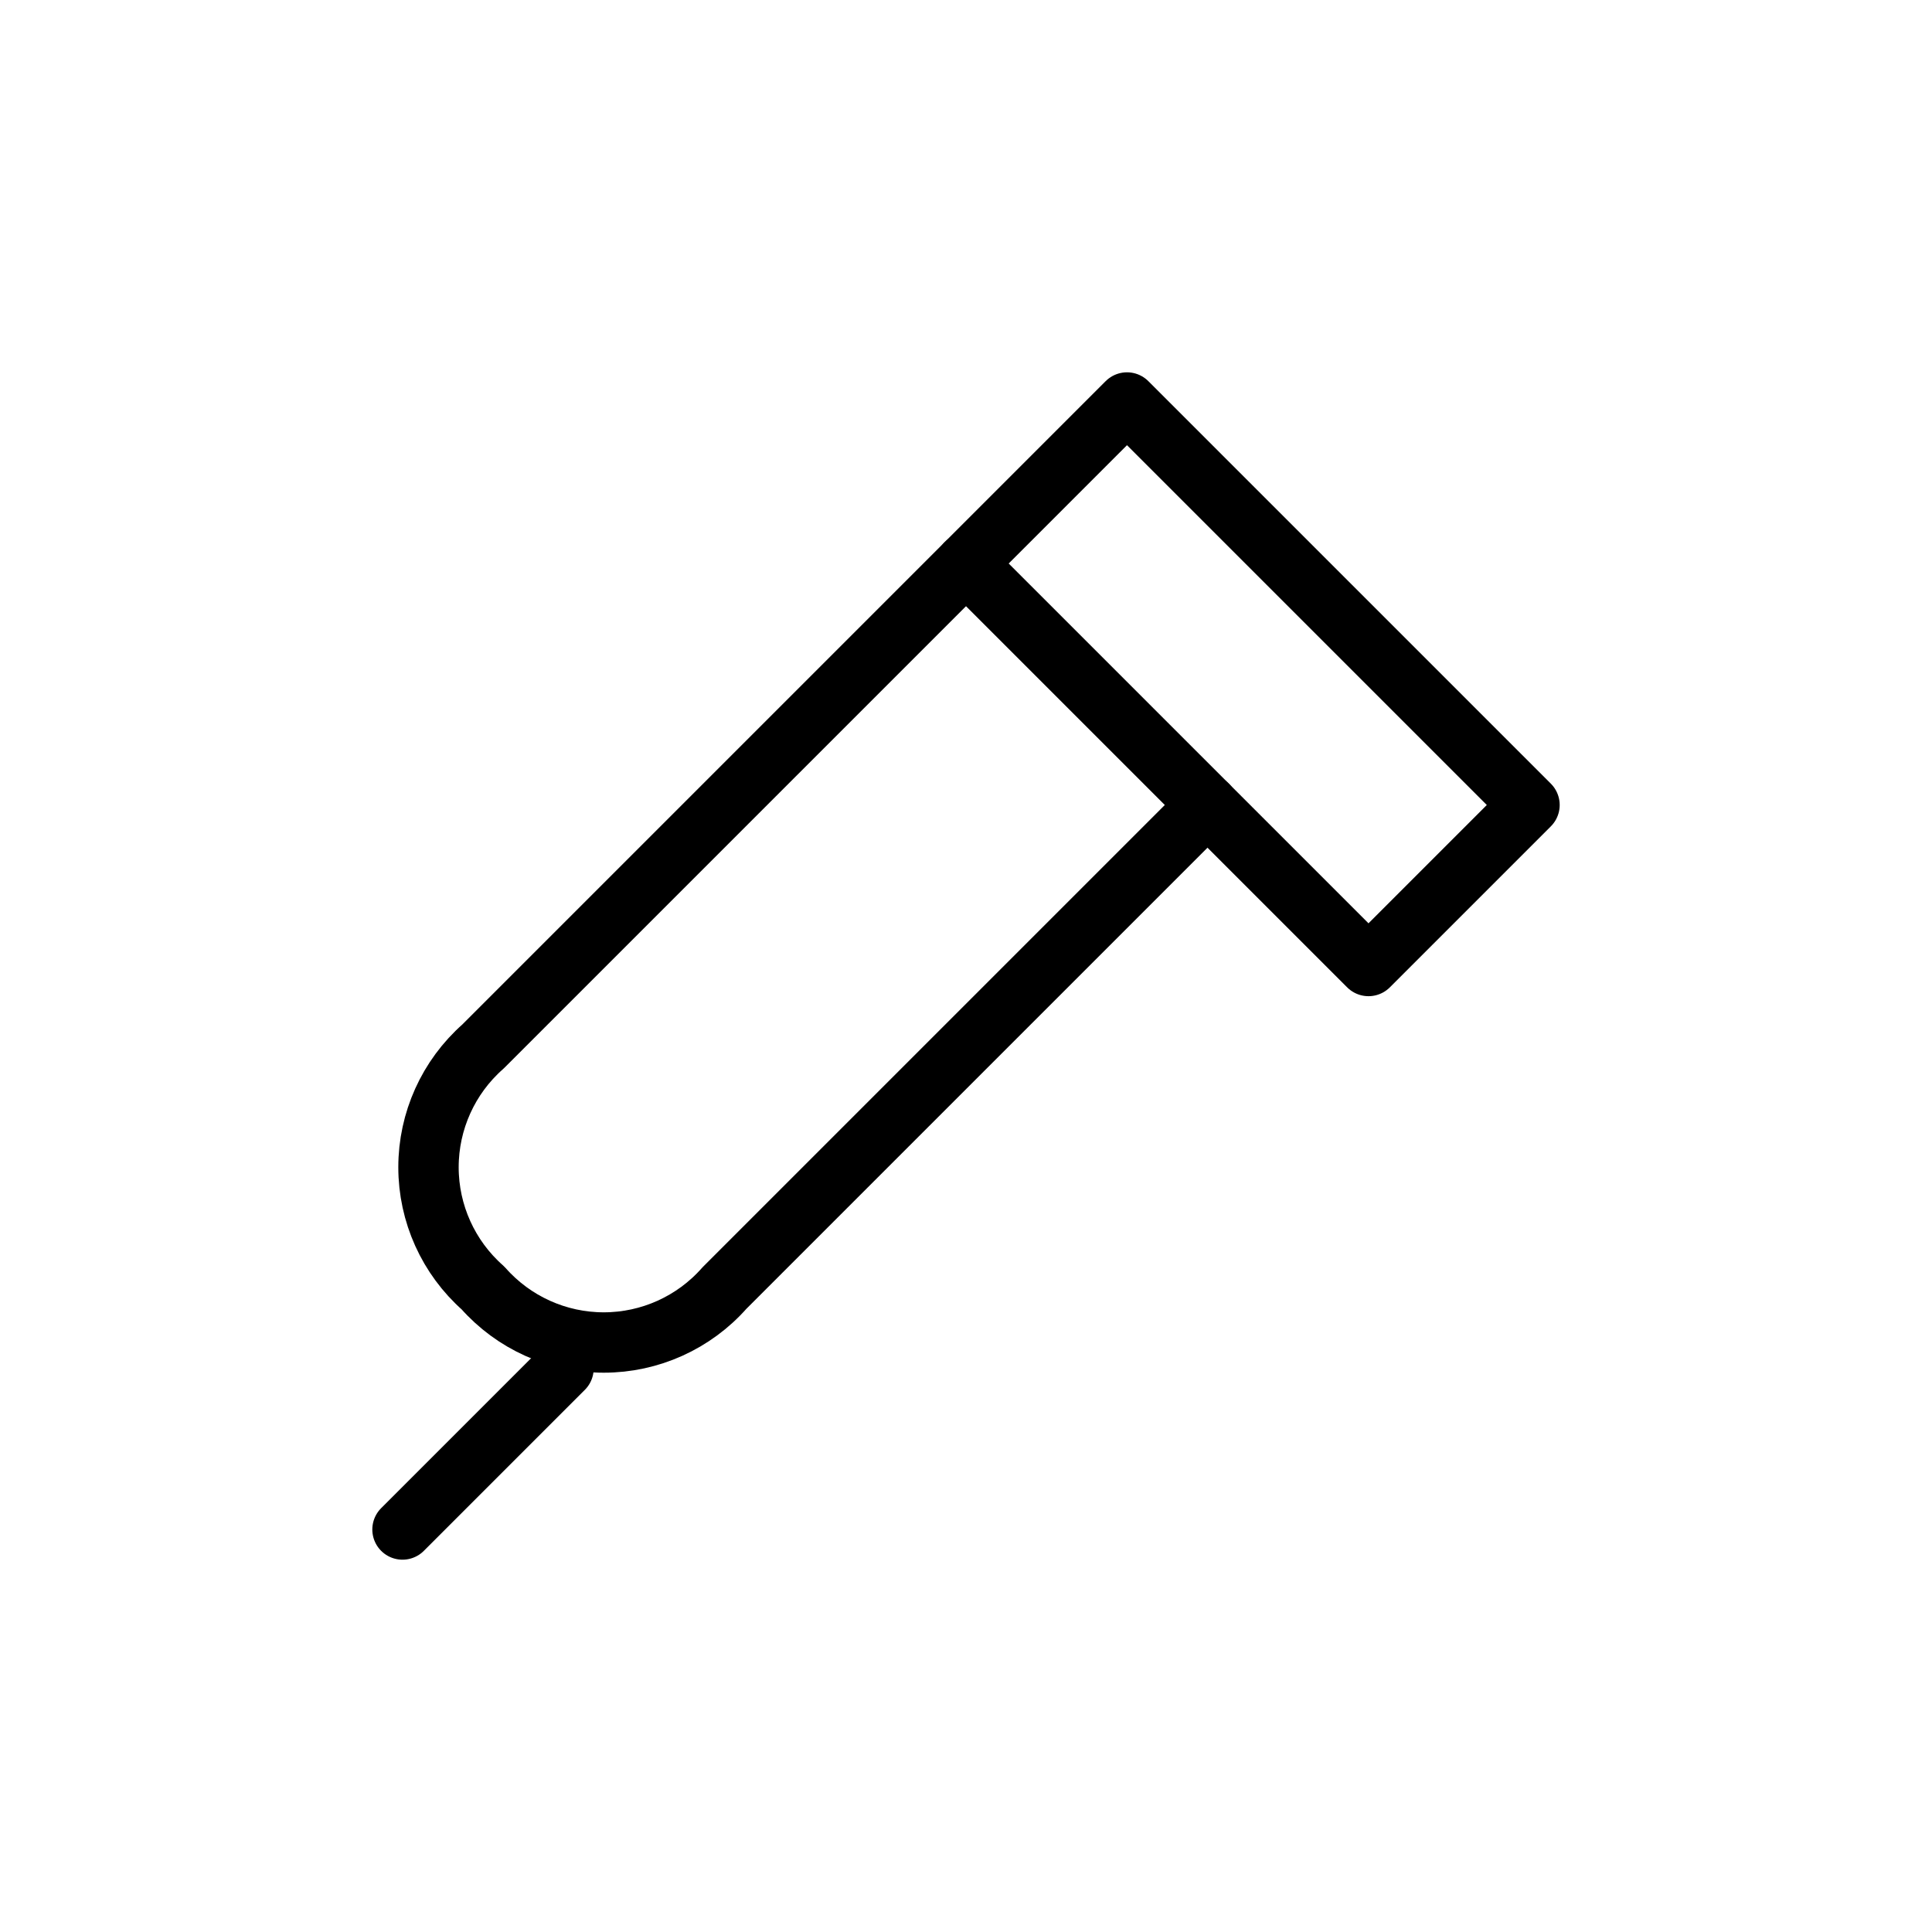
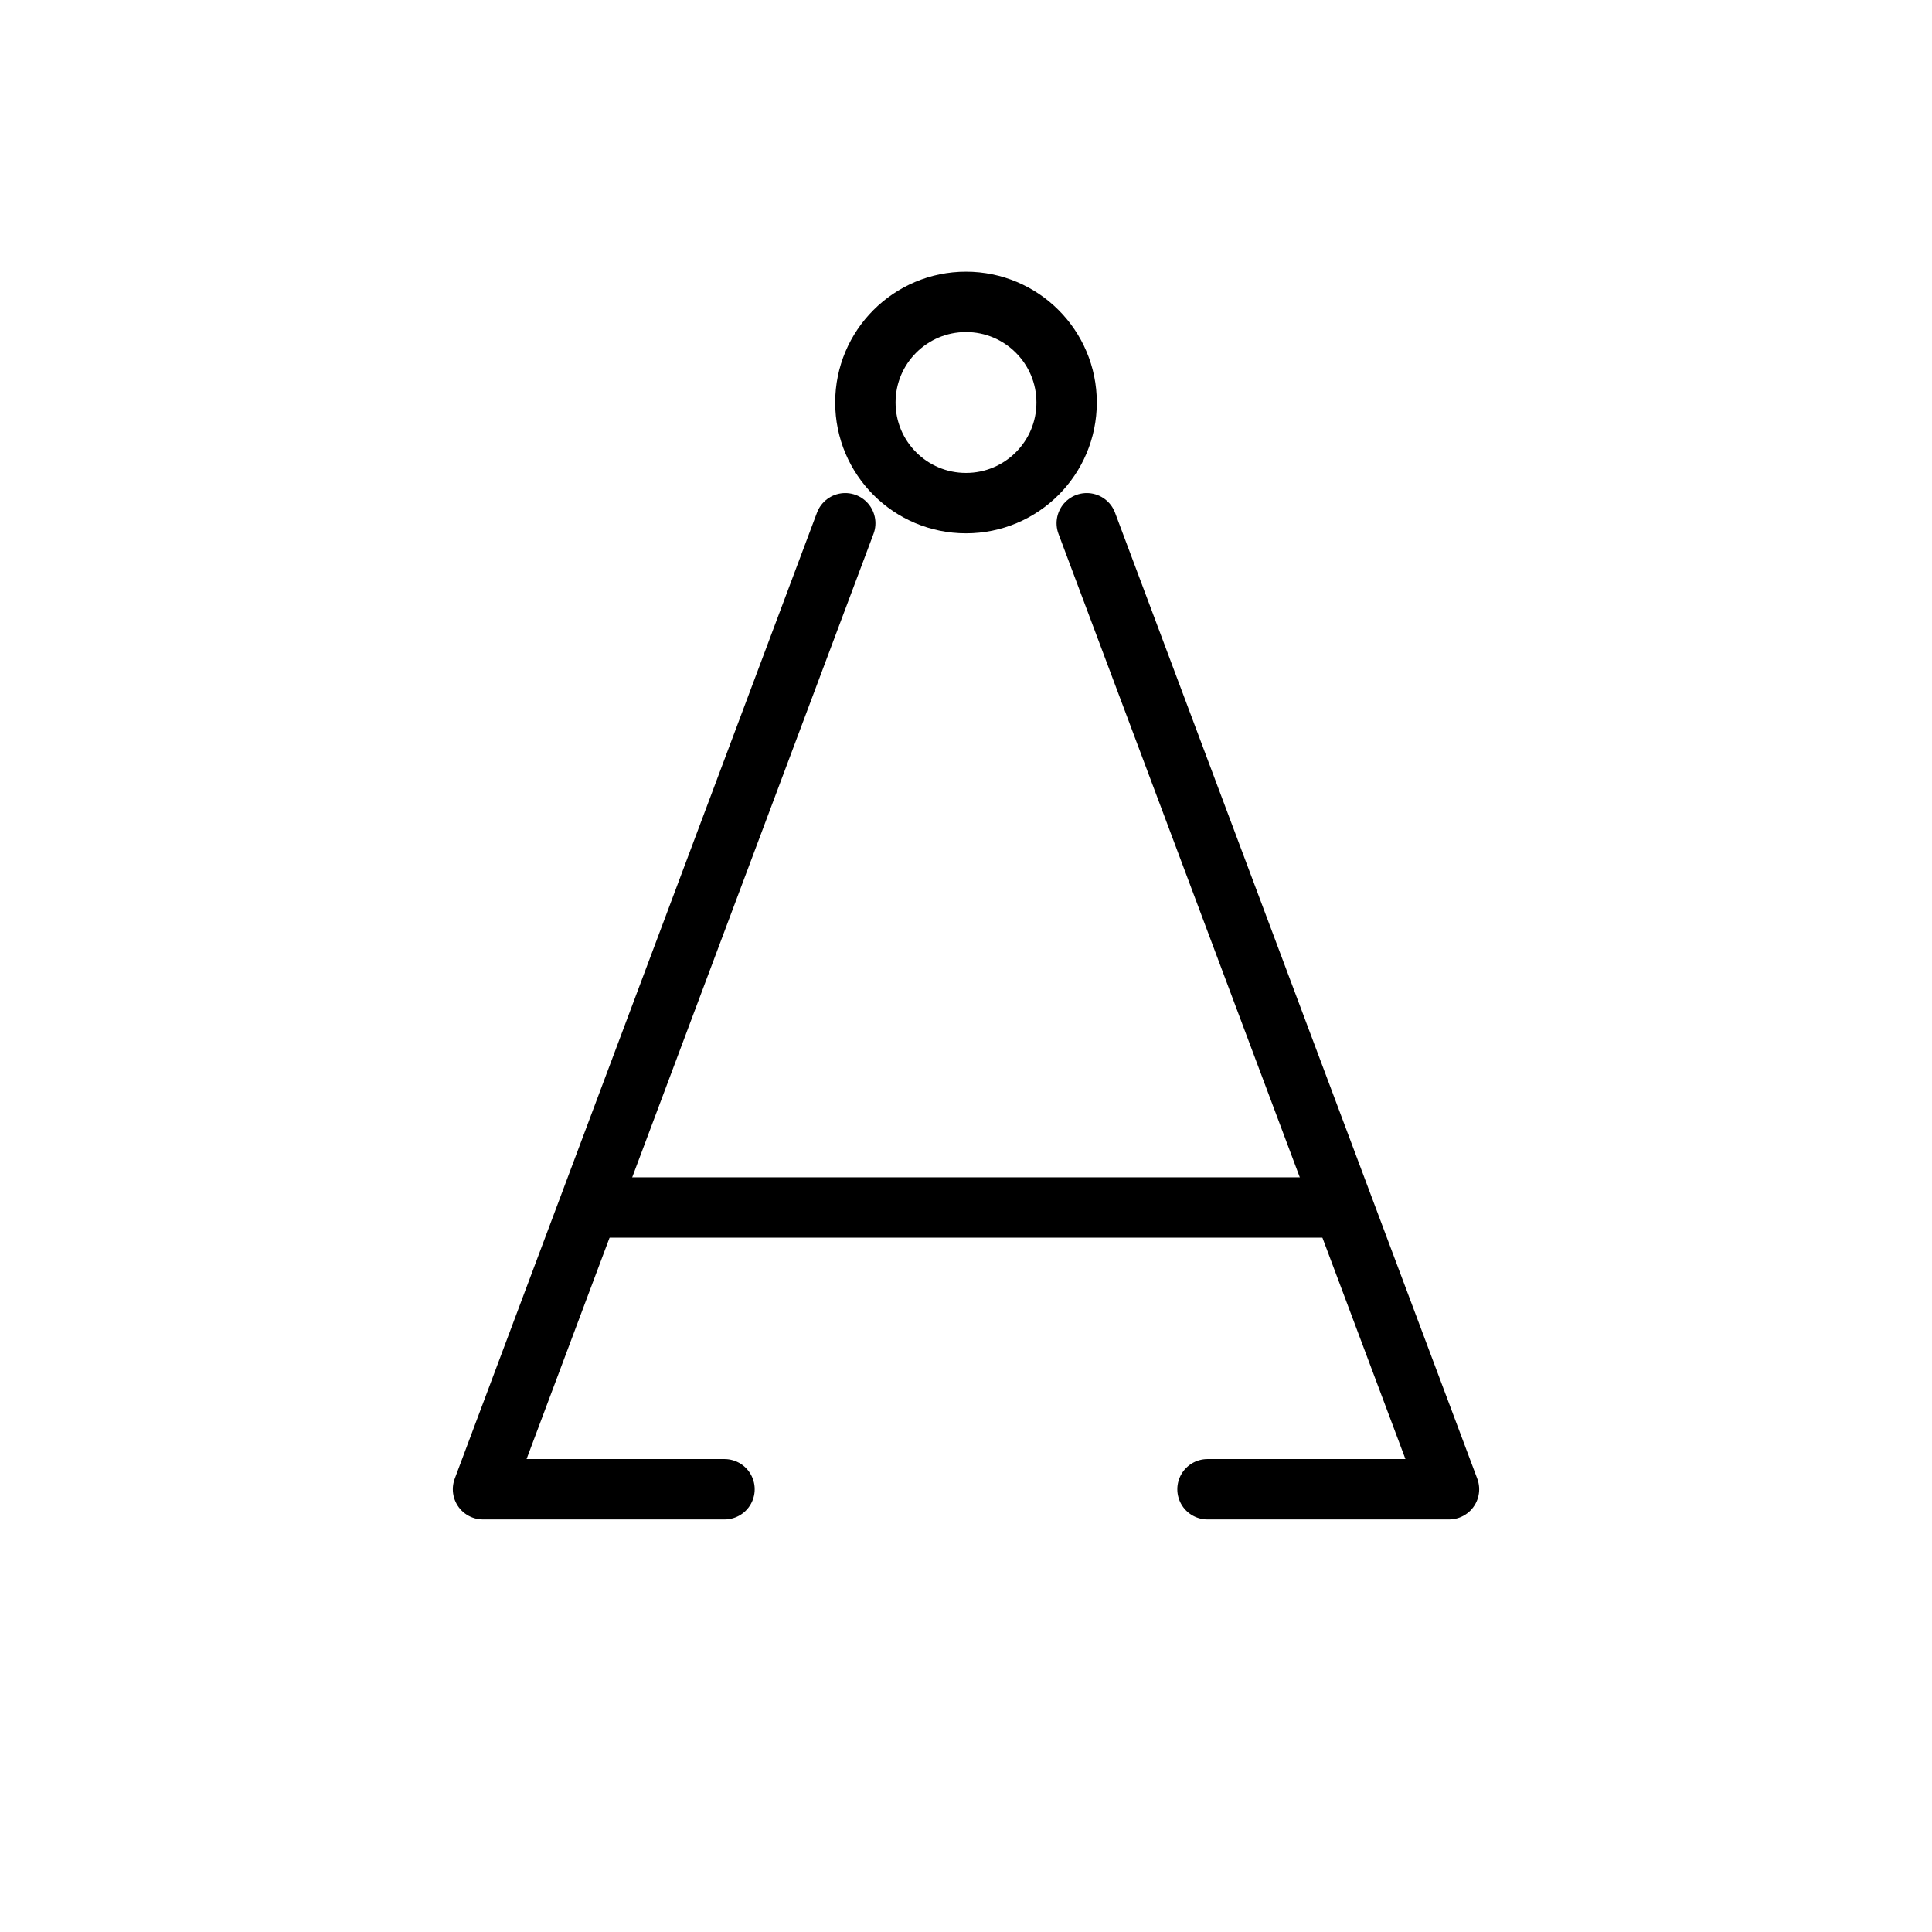
<svg xmlns="http://www.w3.org/2000/svg" viewBox="0 0 48 48" fill="none" stroke="currentColor" stroke-width="1.5" stroke-linecap="round" stroke-linejoin="round">
-   <path class="draw-path" pathLength="1" d="M14 34l-4 4M30 12l6 6M28 10l10 10-4 4-10-10z" />
-   <path class="draw-path" pathLength="1" d="M24 14L12 26a4 4 0 0 0 0 6 4 4 0 0 0 6 0l12-12" />
+   <circle class="draw-path" pathLength="1" cx="24" cy="10" r="2.5" />
+   <path class="draw-path" pathLength="1" d="M21 13l-9 24h6" />
+   <path class="draw-path" pathLength="1" d="M27 13l9 24h-6" />
+   <line class="draw-path" pathLength="1" x1="15" y1="30" x2="33" y2="30" />
</svg>
